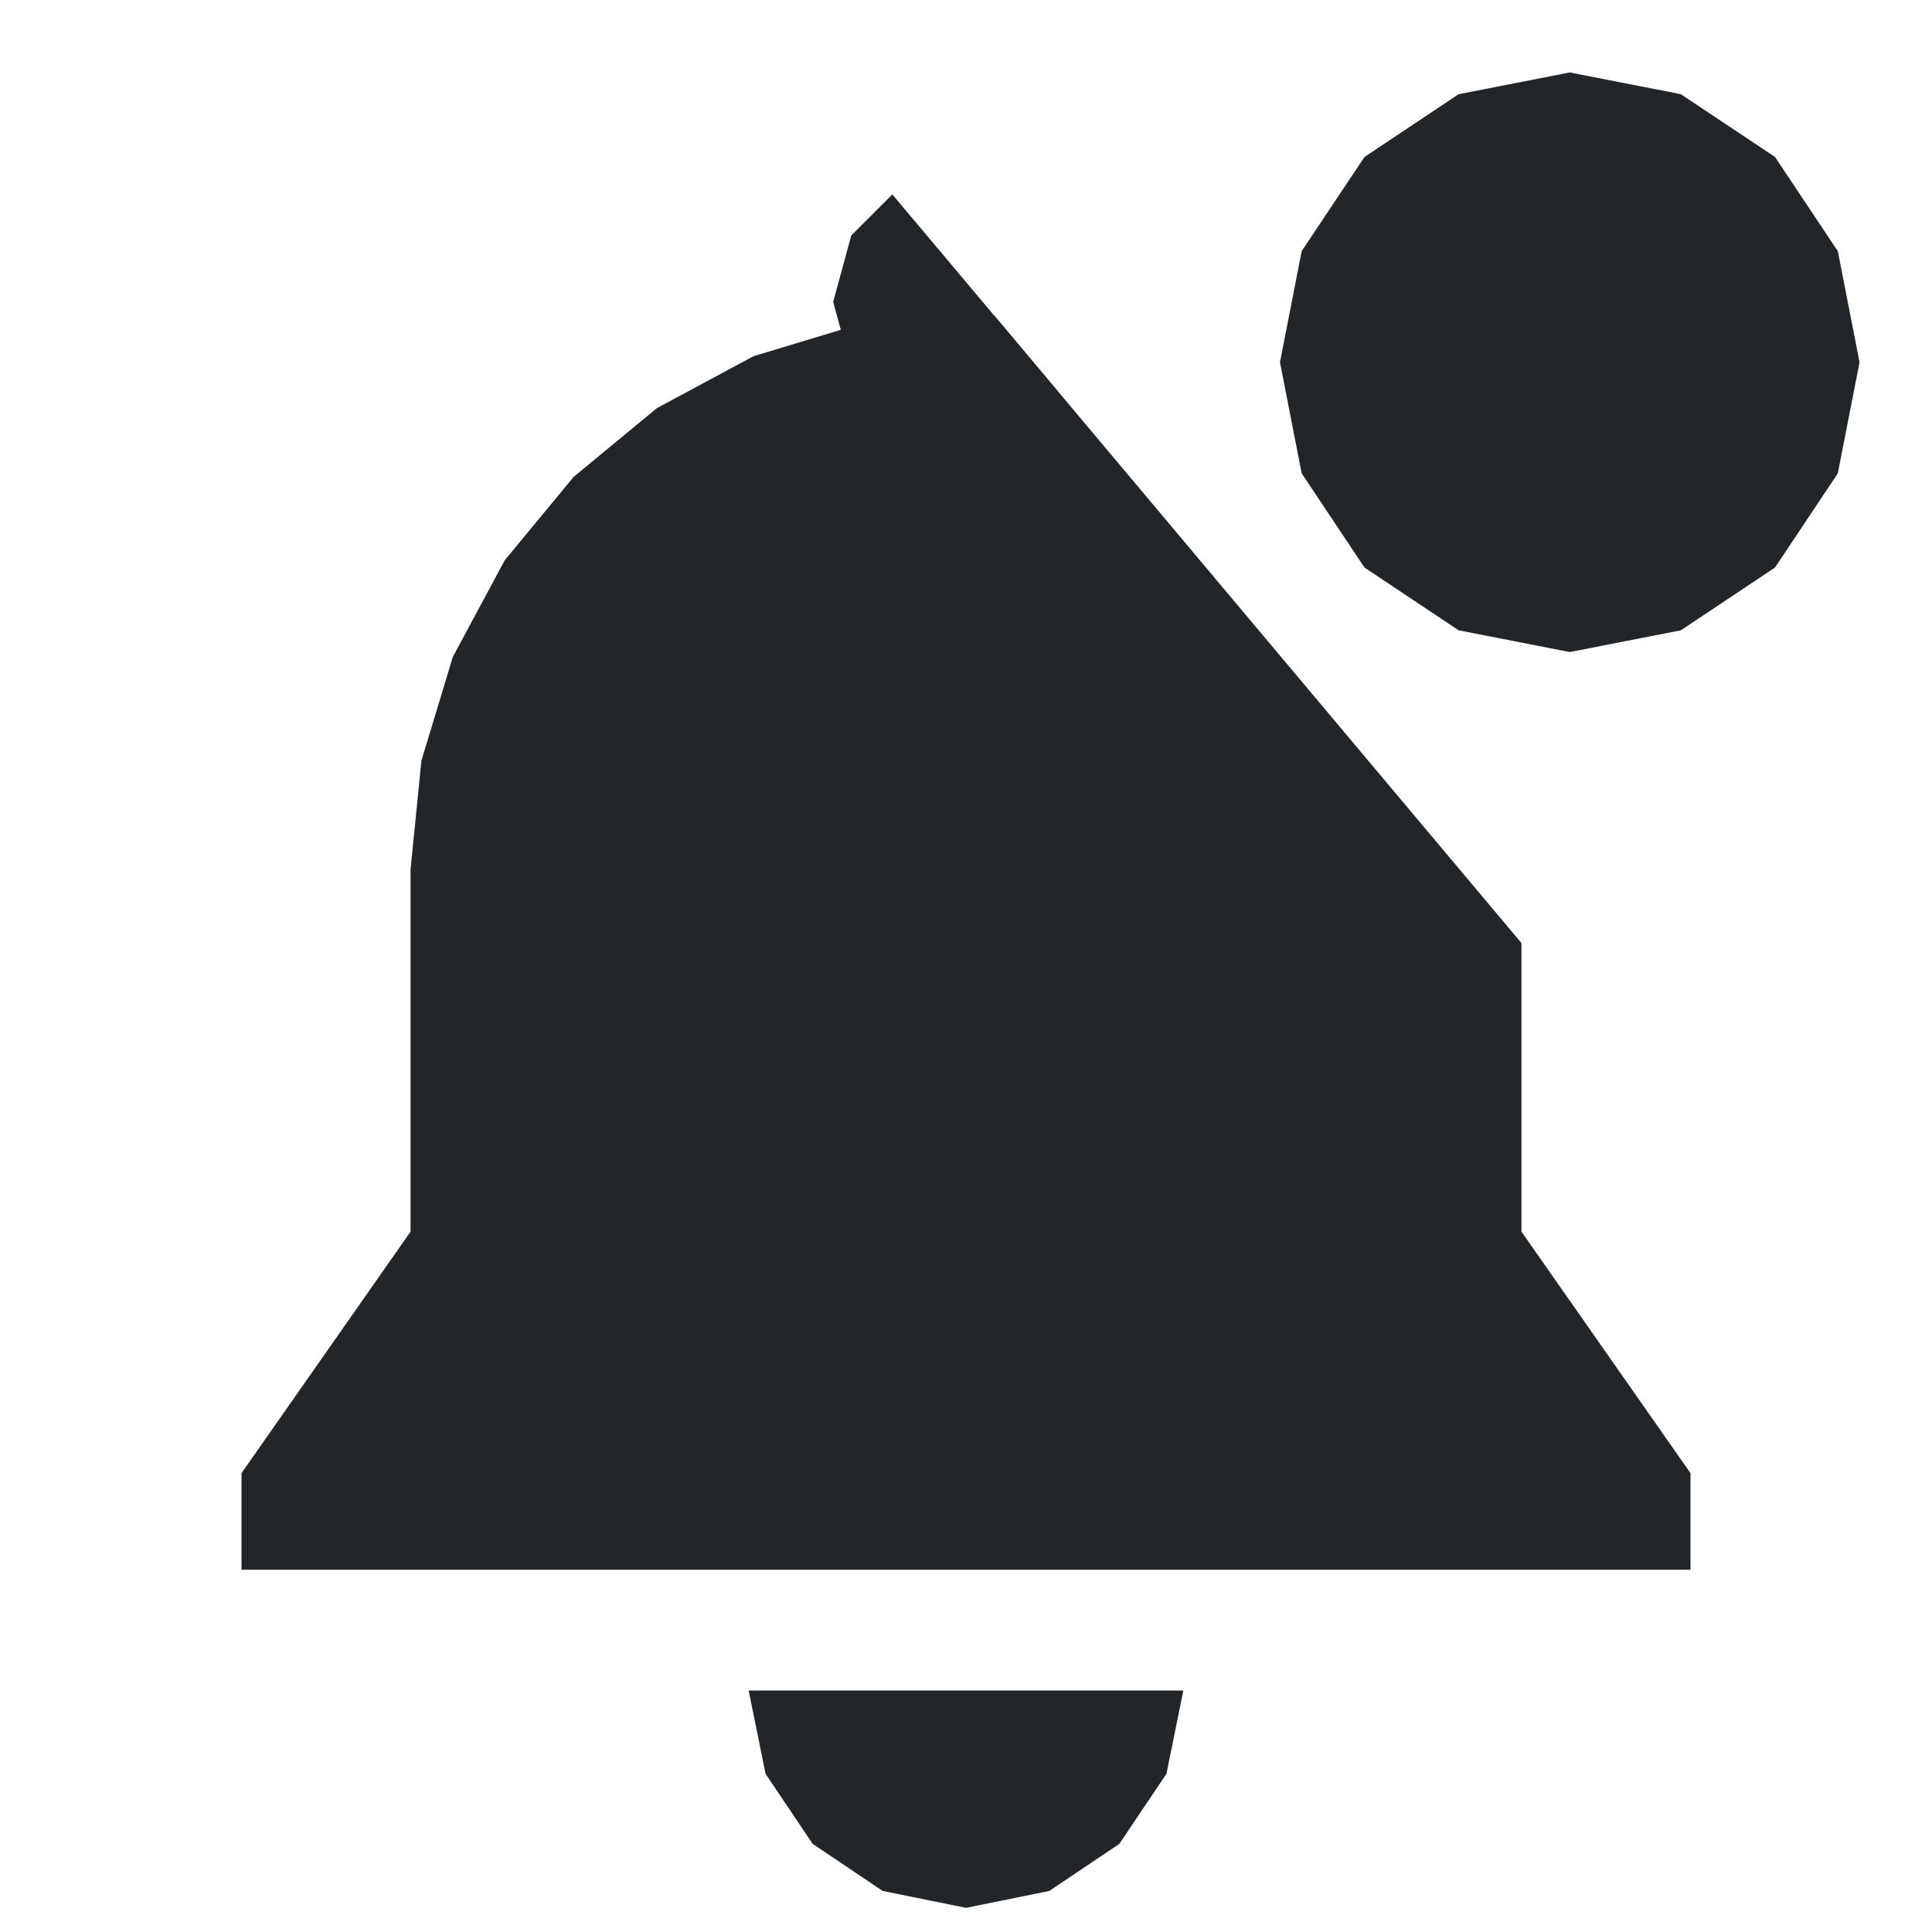
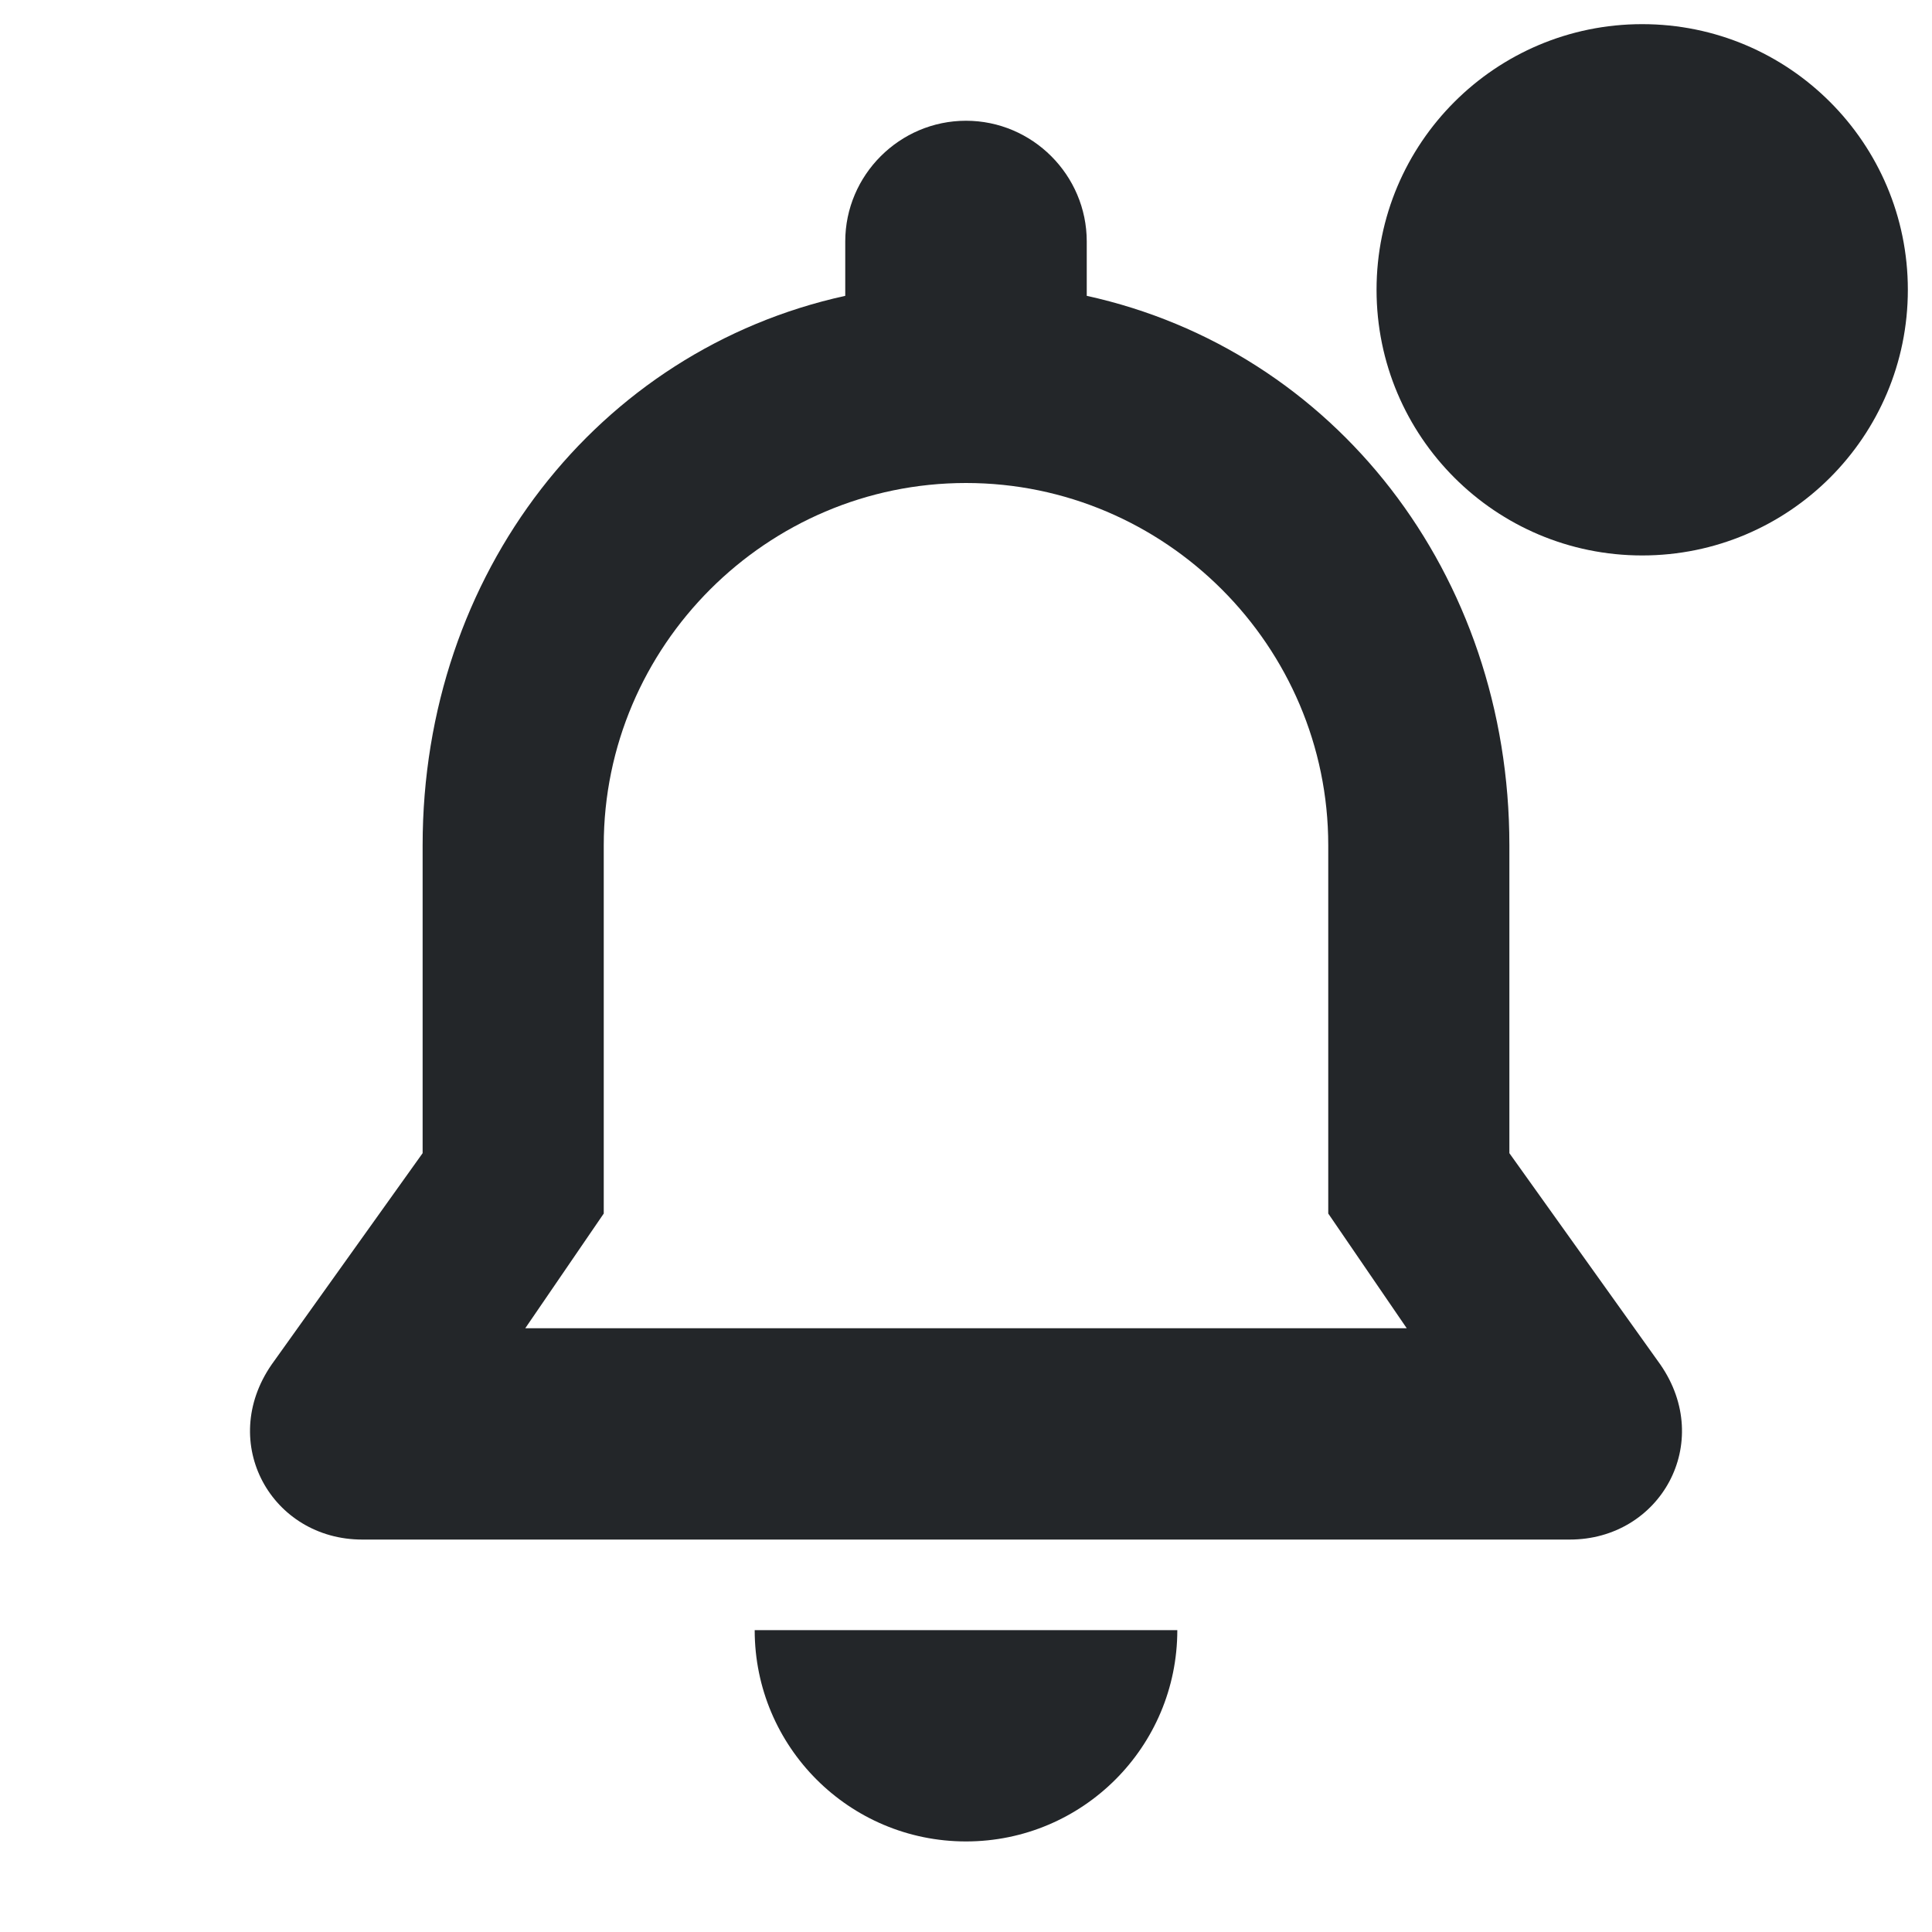
<svg xmlns="http://www.w3.org/2000/svg" width="16" height="16" viewBox="0 0 16 16">
  <defs>
    <style type="text/css" id="current-color-scheme">.ColorScheme-Text { color:#232629; }</style>
  </defs>
-   <path class="ColorScheme-Text" fill="currentColor" d="M3.40 7.20 L3.49 6.30 L3.75 5.44 L4.18 4.64 L4.75 3.95 L5.44 3.38 L6.24 2.95 L7.10 2.69 L8.00 2.60 L8.24 2.62 L12.60 7.81 L12.60 10.20 L14.00 12.20 L14.00 13.00 L2.00 13.00 L2.00 12.20 L3.40 10.20Z" />
-   <path class="ColorScheme-Text" fill="currentColor" d="M8.76 3.24 L8.55 3.45 L8.00 3.60 L7.45 3.45 L7.05 3.05 L6.90 2.50 L7.05 1.95 L7.39 1.61Z" />
-   <path class="ColorScheme-Text" fill="currentColor" d="M6.20 14.00 L9.80 14.00 L9.80 14.00 L9.66 14.69 L9.27 15.27 L8.69 15.66 L8.00 15.80 L7.31 15.66 L6.73 15.27 L6.34 14.69 L6.20 14.00Z" />
-   <path class="ColorScheme-Text" fill="currentColor" d="M15.40 3.00 L15.22 3.92 L14.70 4.70 L13.92 5.22 L13.00 5.40 L12.08 5.22 L11.30 4.70 L10.78 3.92 L10.60 3.00 L10.78 2.08 L11.30 1.30 L12.08 0.78 L13.00 0.60 L13.92 0.78 L14.70 1.30 L15.22 2.08 L15.40 3.00Z" />
+   <path fill="currentColor" fill-rule="evenodd" class="ColorScheme-Text" d="M8 1c.55 0 1 .45 1 1v.45c2.05.45 3.5 2.3 3.5 4.55v2.55l1.25 1.75c.45.65 0 1.45-.75 1.45H3c-.75 0-1.2-.8-.75-1.45L3.5 9.55V7c0-2.25 1.45-4.1 3.5-4.55V2c0-.55.45-1 1-1zm0 3C6.35 4 5 5.35 5 7v3.05L4.35 11h7.3L11 10.05V7c0-1.65-1.35-3-3-3z" />
+   <path fill="currentColor" class="ColorScheme-Text" d="M6.25 13.5h3.5a1.75 1.75 0 0 1-3.5 0z" />
+   <circle fill="currentColor" class="ColorScheme-Text" cx="13.6" cy="2.4" r="2.2" />
</svg>
